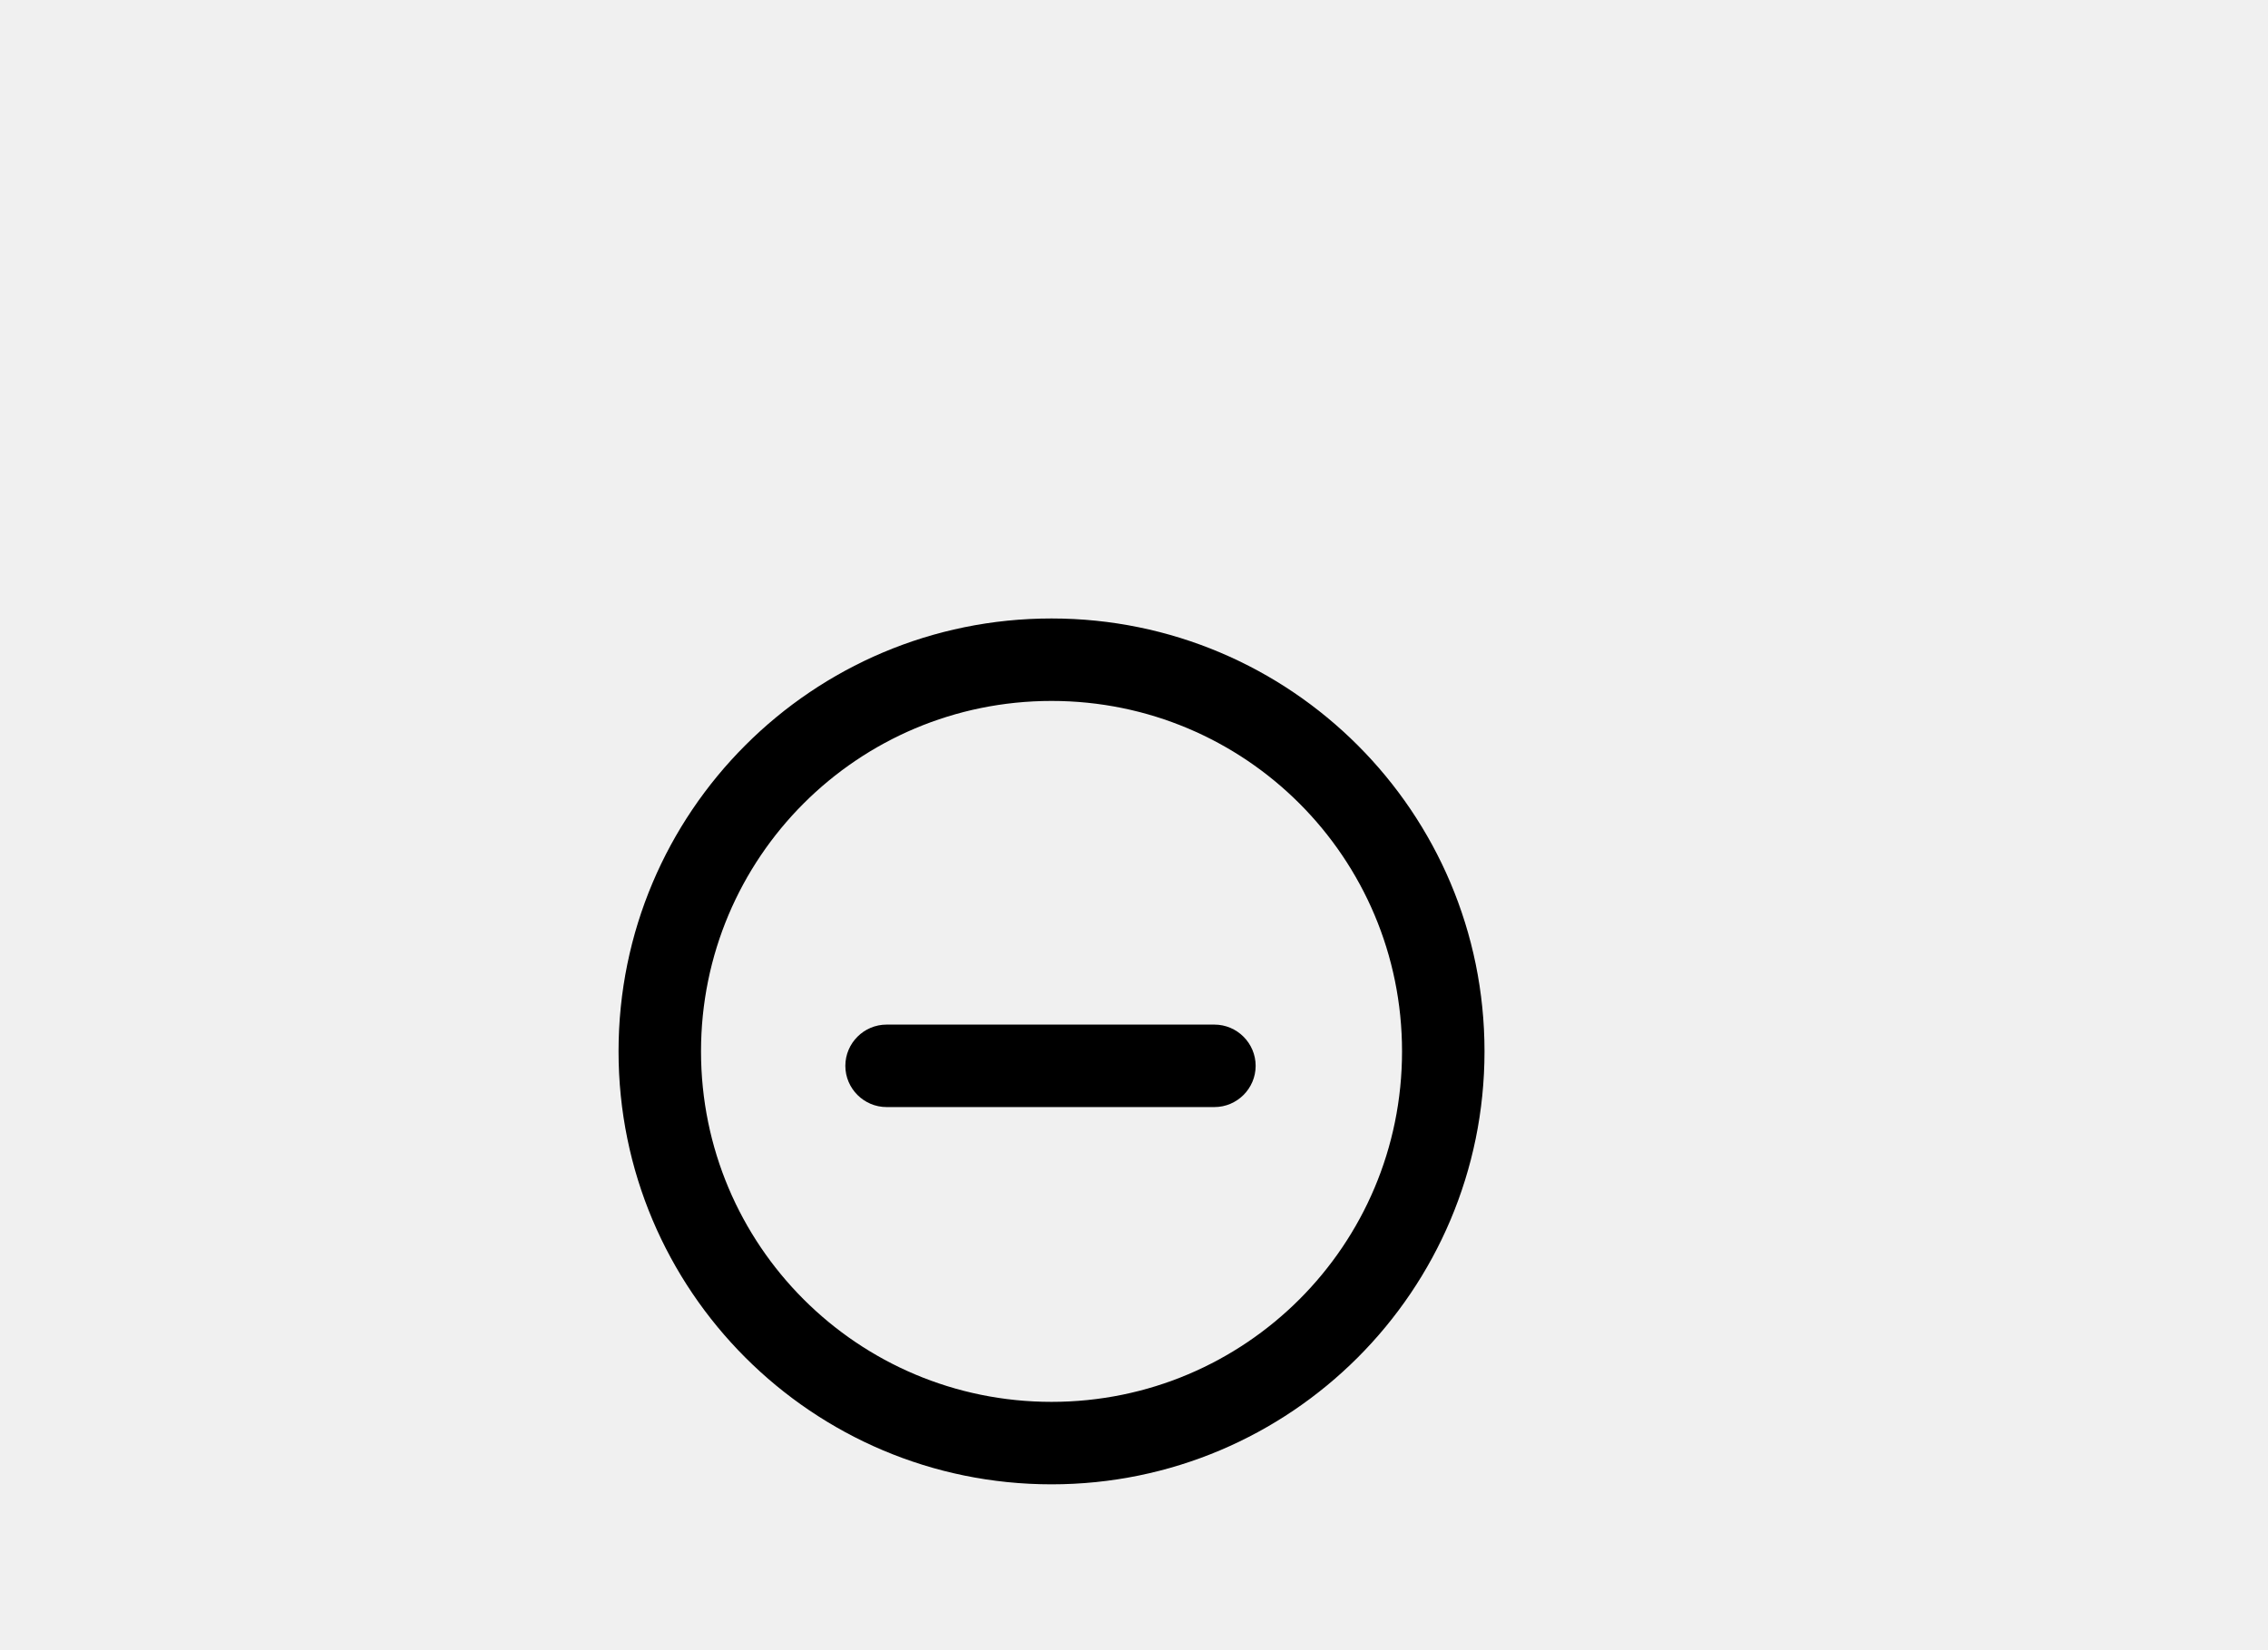
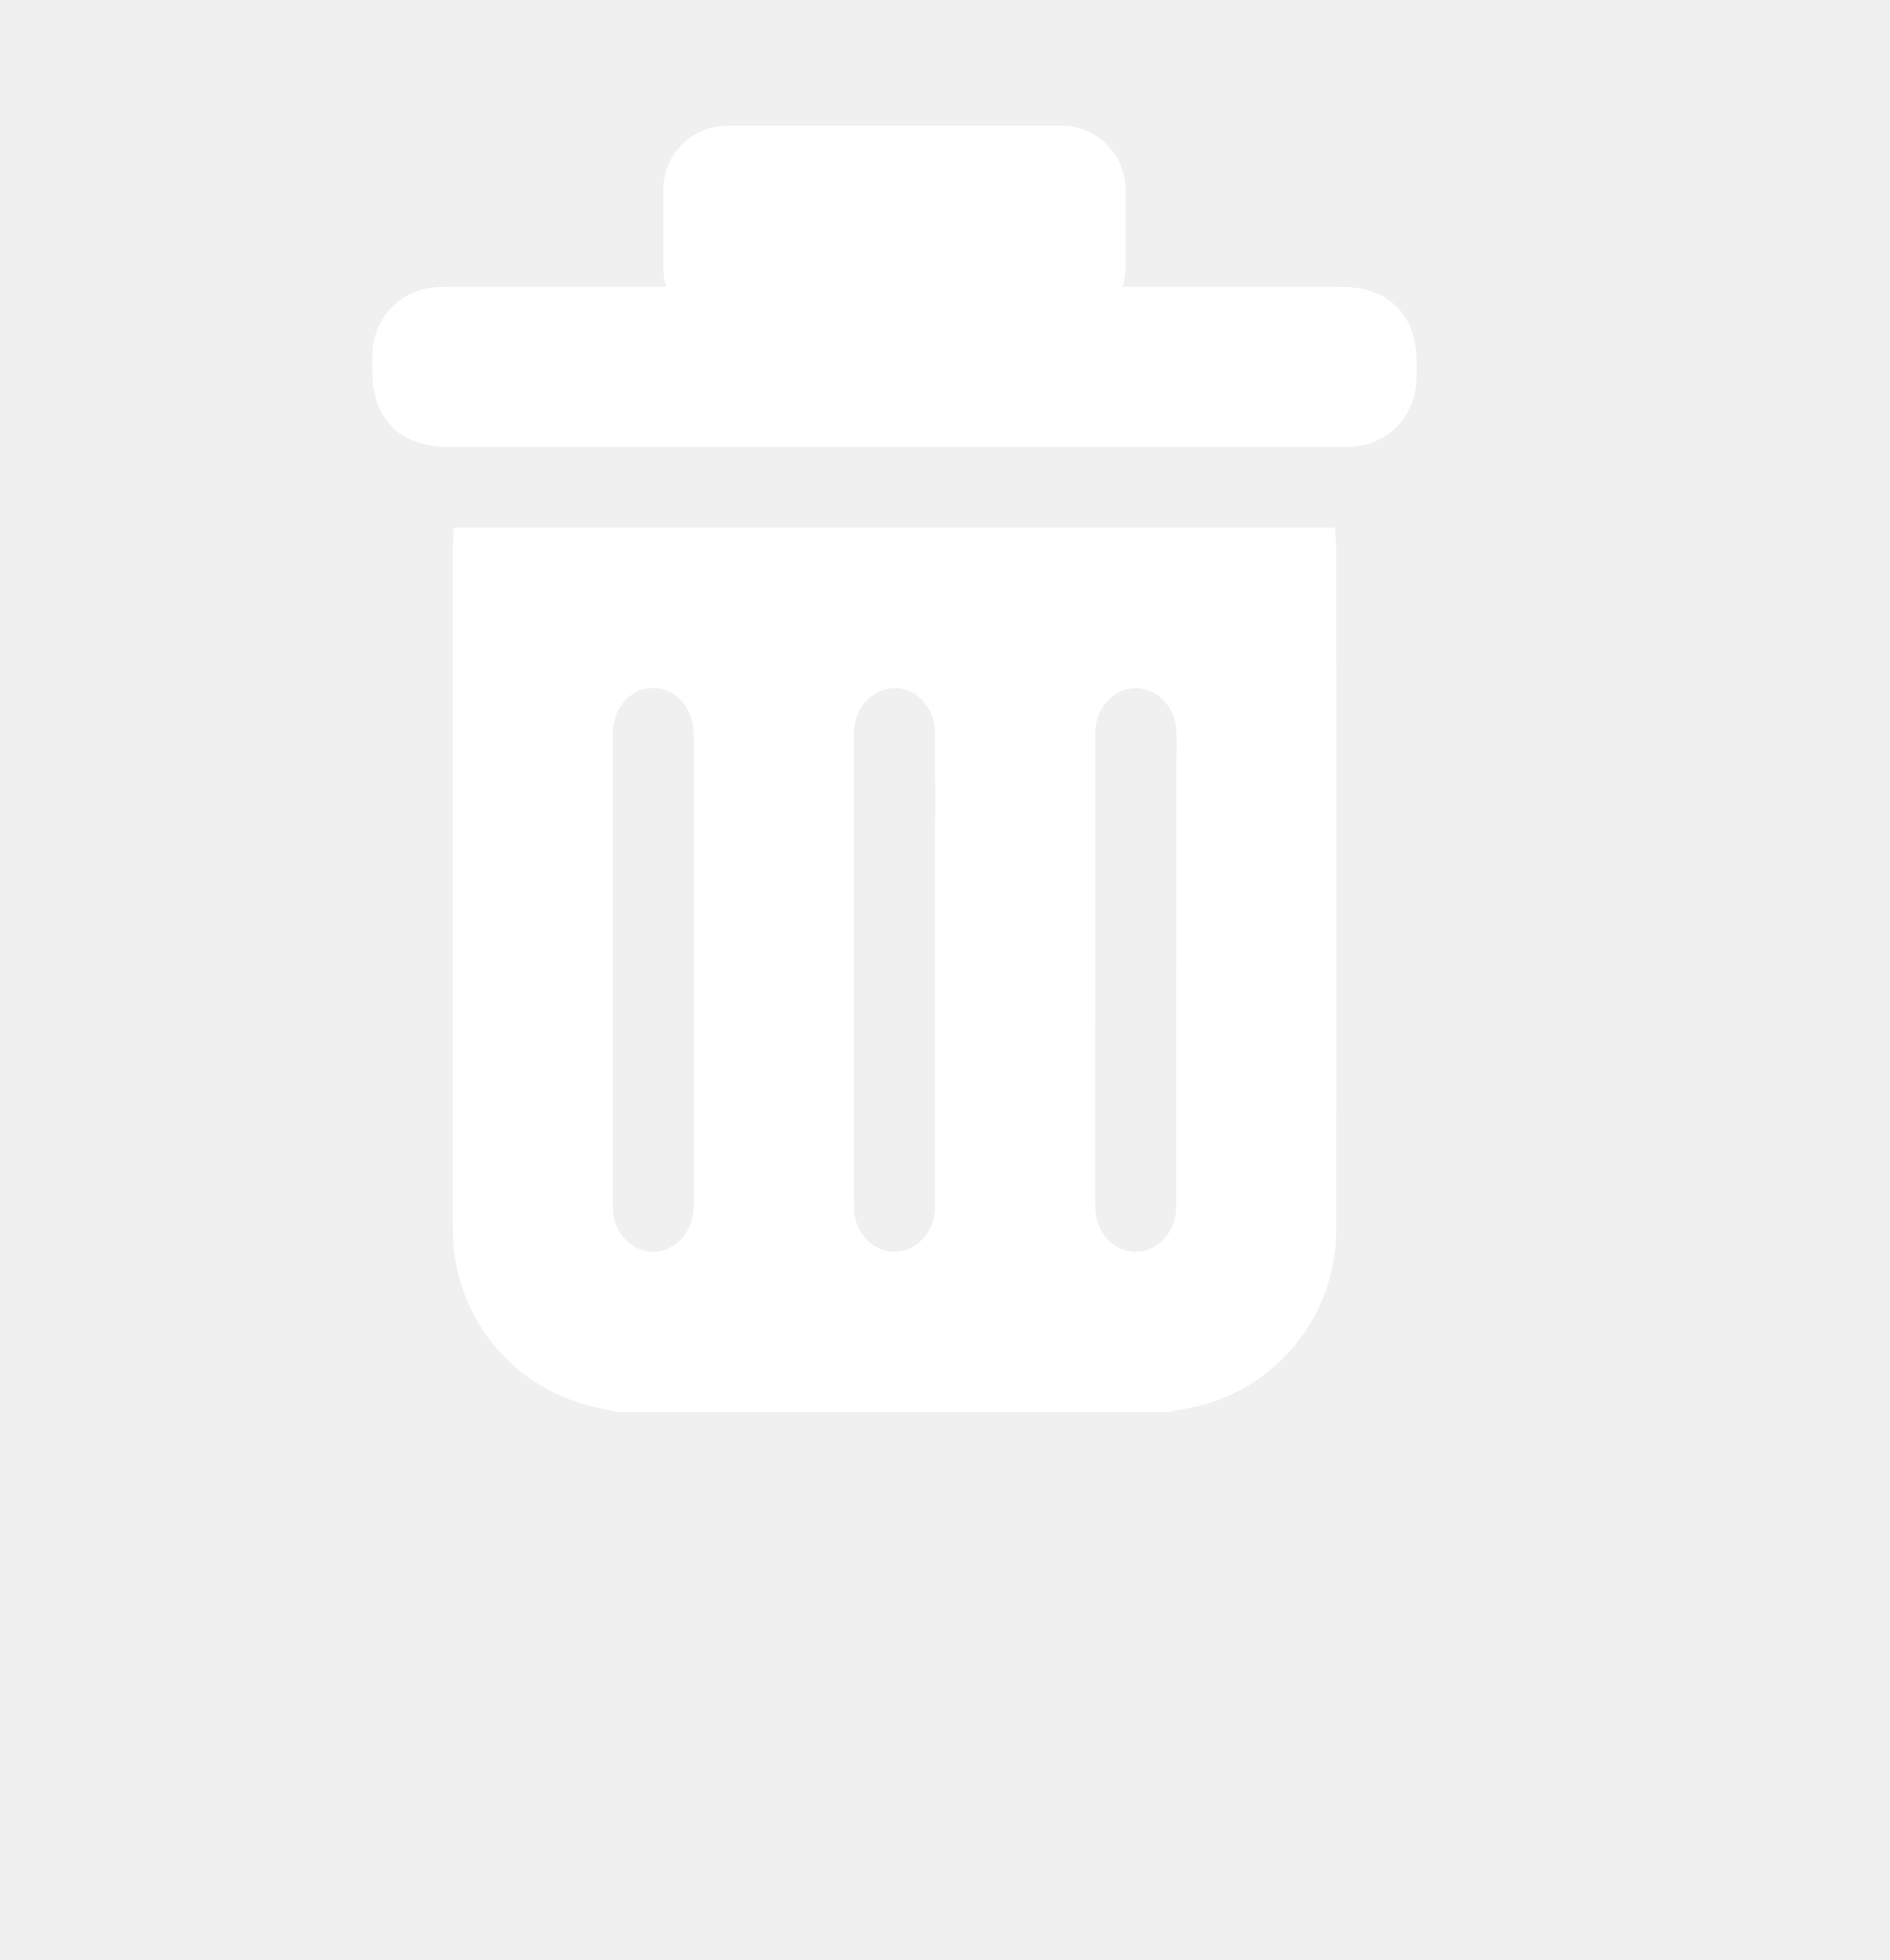
- <svg xmlns="http://www.w3.org/2000/svg" version="1.1" x="0px" y="0px" viewBox="0 0 110 80" style="enable-background:new 0 0 100 100;" xml:space="preserve">
-   <g>
-     <path d="M51,30c-11.6,0-21,9.4-21,21s9.4,21,21,21s21-9.4,21-21S62.6,30,51,30z M51,68c-9.4,0-17-7.6-17-17s7.6-17,17-17   s17,7.6,17,17S60.4,68,51,68z" />
-     <path d="M58.9,49.7H43c-1.1,0-2,0.9-2,2s0.9,2,2,2h15.9c1.1,0,2-0.9,2-2S60,49.7,58.9,49.7z" />
-   </g>
+ <svg xmlns="http://www.w3.org/2000/svg" fill="#fff" data-name="Layer 1" viewBox="-100 -50 752 780" x="0px" y="0px">
+   <path class="bin" d="M431.31,160H80.6c-0.14,3-.39,6-0.39,8.75,0,28.32,0,56.74,0,85.06,0,61.81-.13,123.66.06,185.47a72,72,0,0,0,54.17,70.11c3.83,1,7.73,1.76,11.6,2.61H366a20.62,20.62,0,0,1,3.27-1,72,72,0,0,0,62.5-71.17q0.22-135.94,0-272.07C431.81,165.3,431.49,163,431.31,160ZM176.15,308.66q0,59.45,0,118.9a30.83,30.83,0,0,1-.54,6.93c-2.06,8.81-9.23,14.39-17.16,13.59s-14.32-8.19-14.53-17.1c-0.19-8-.07-16-0.07-24q0-35.47,0-70.94,0-47,0-93.92c0-11,7.8-19,17.39-18.28,8.38,0.63,14.8,8.34,14.85,18.35C176.21,264.37,176.15,286.52,176.15,308.66Zm96,27.89q0,46,0,91.92a28.14,28.14,0,0,1-.33,5.47c-1.78,8.89-9.19,14.91-17.25,14.16-7.88-.74-14.5-8.09-14.65-17-0.23-13.82-.08-27.64-0.08-41.46q0-72.43,0-144.87a35.57,35.57,0,0,1,.3-6.47c1.67-8.94,8.92-15,17.05-14.42S272,232,272.1,241.14c0.16,16.65.07,33.3,0.07,50Q272.18,313.82,272.17,336.55Zm96-.55h0c0,31,0,61.59,0,92.4a27.82,27.82,0,0,1-.41,5.94c-2,9-9.39,14.7-17.51,13.74s-14.3-8.5-14.33-17.82c-0.09-25.65,0-51.29,0-76.94q0-54,0-107.91a53,53,0,0,1,.15-6c1-9.1,8.22-15.79,16.56-15.53,8,0.24,14.92,7.33,15.5,16.14,0.3,4.64.11,9.35,0.11,14C368.17,281.35,368.17,309,368.17,336Z" />
+   <path d="M463.84,94.63c0.08-19.35-10.91-30.46-30.23-30.47q-43.41,0-86.81,0a25.54,25.54,0,0,0,1.2-7.71V25.56A25.58,25.58,0,0,0,322.42,0H189.58A25.58,25.58,0,0,0,164,25.56V56.44a25.54,25.54,0,0,0,1.2,7.72q-44.38,0-88.75,0c-14.46,0-25.52,9-27.91,22.89-0.59,3.41-.37,7-0.37,10.46,0,19.38,10.92,30.31,30.31,30.31l208.95,0q74.23,0,148.46,0c14.56,0,25.56-9.46,27.66-23.72A67.6,67.6,0,0,0,463.84,94.63Z" />
</svg>
